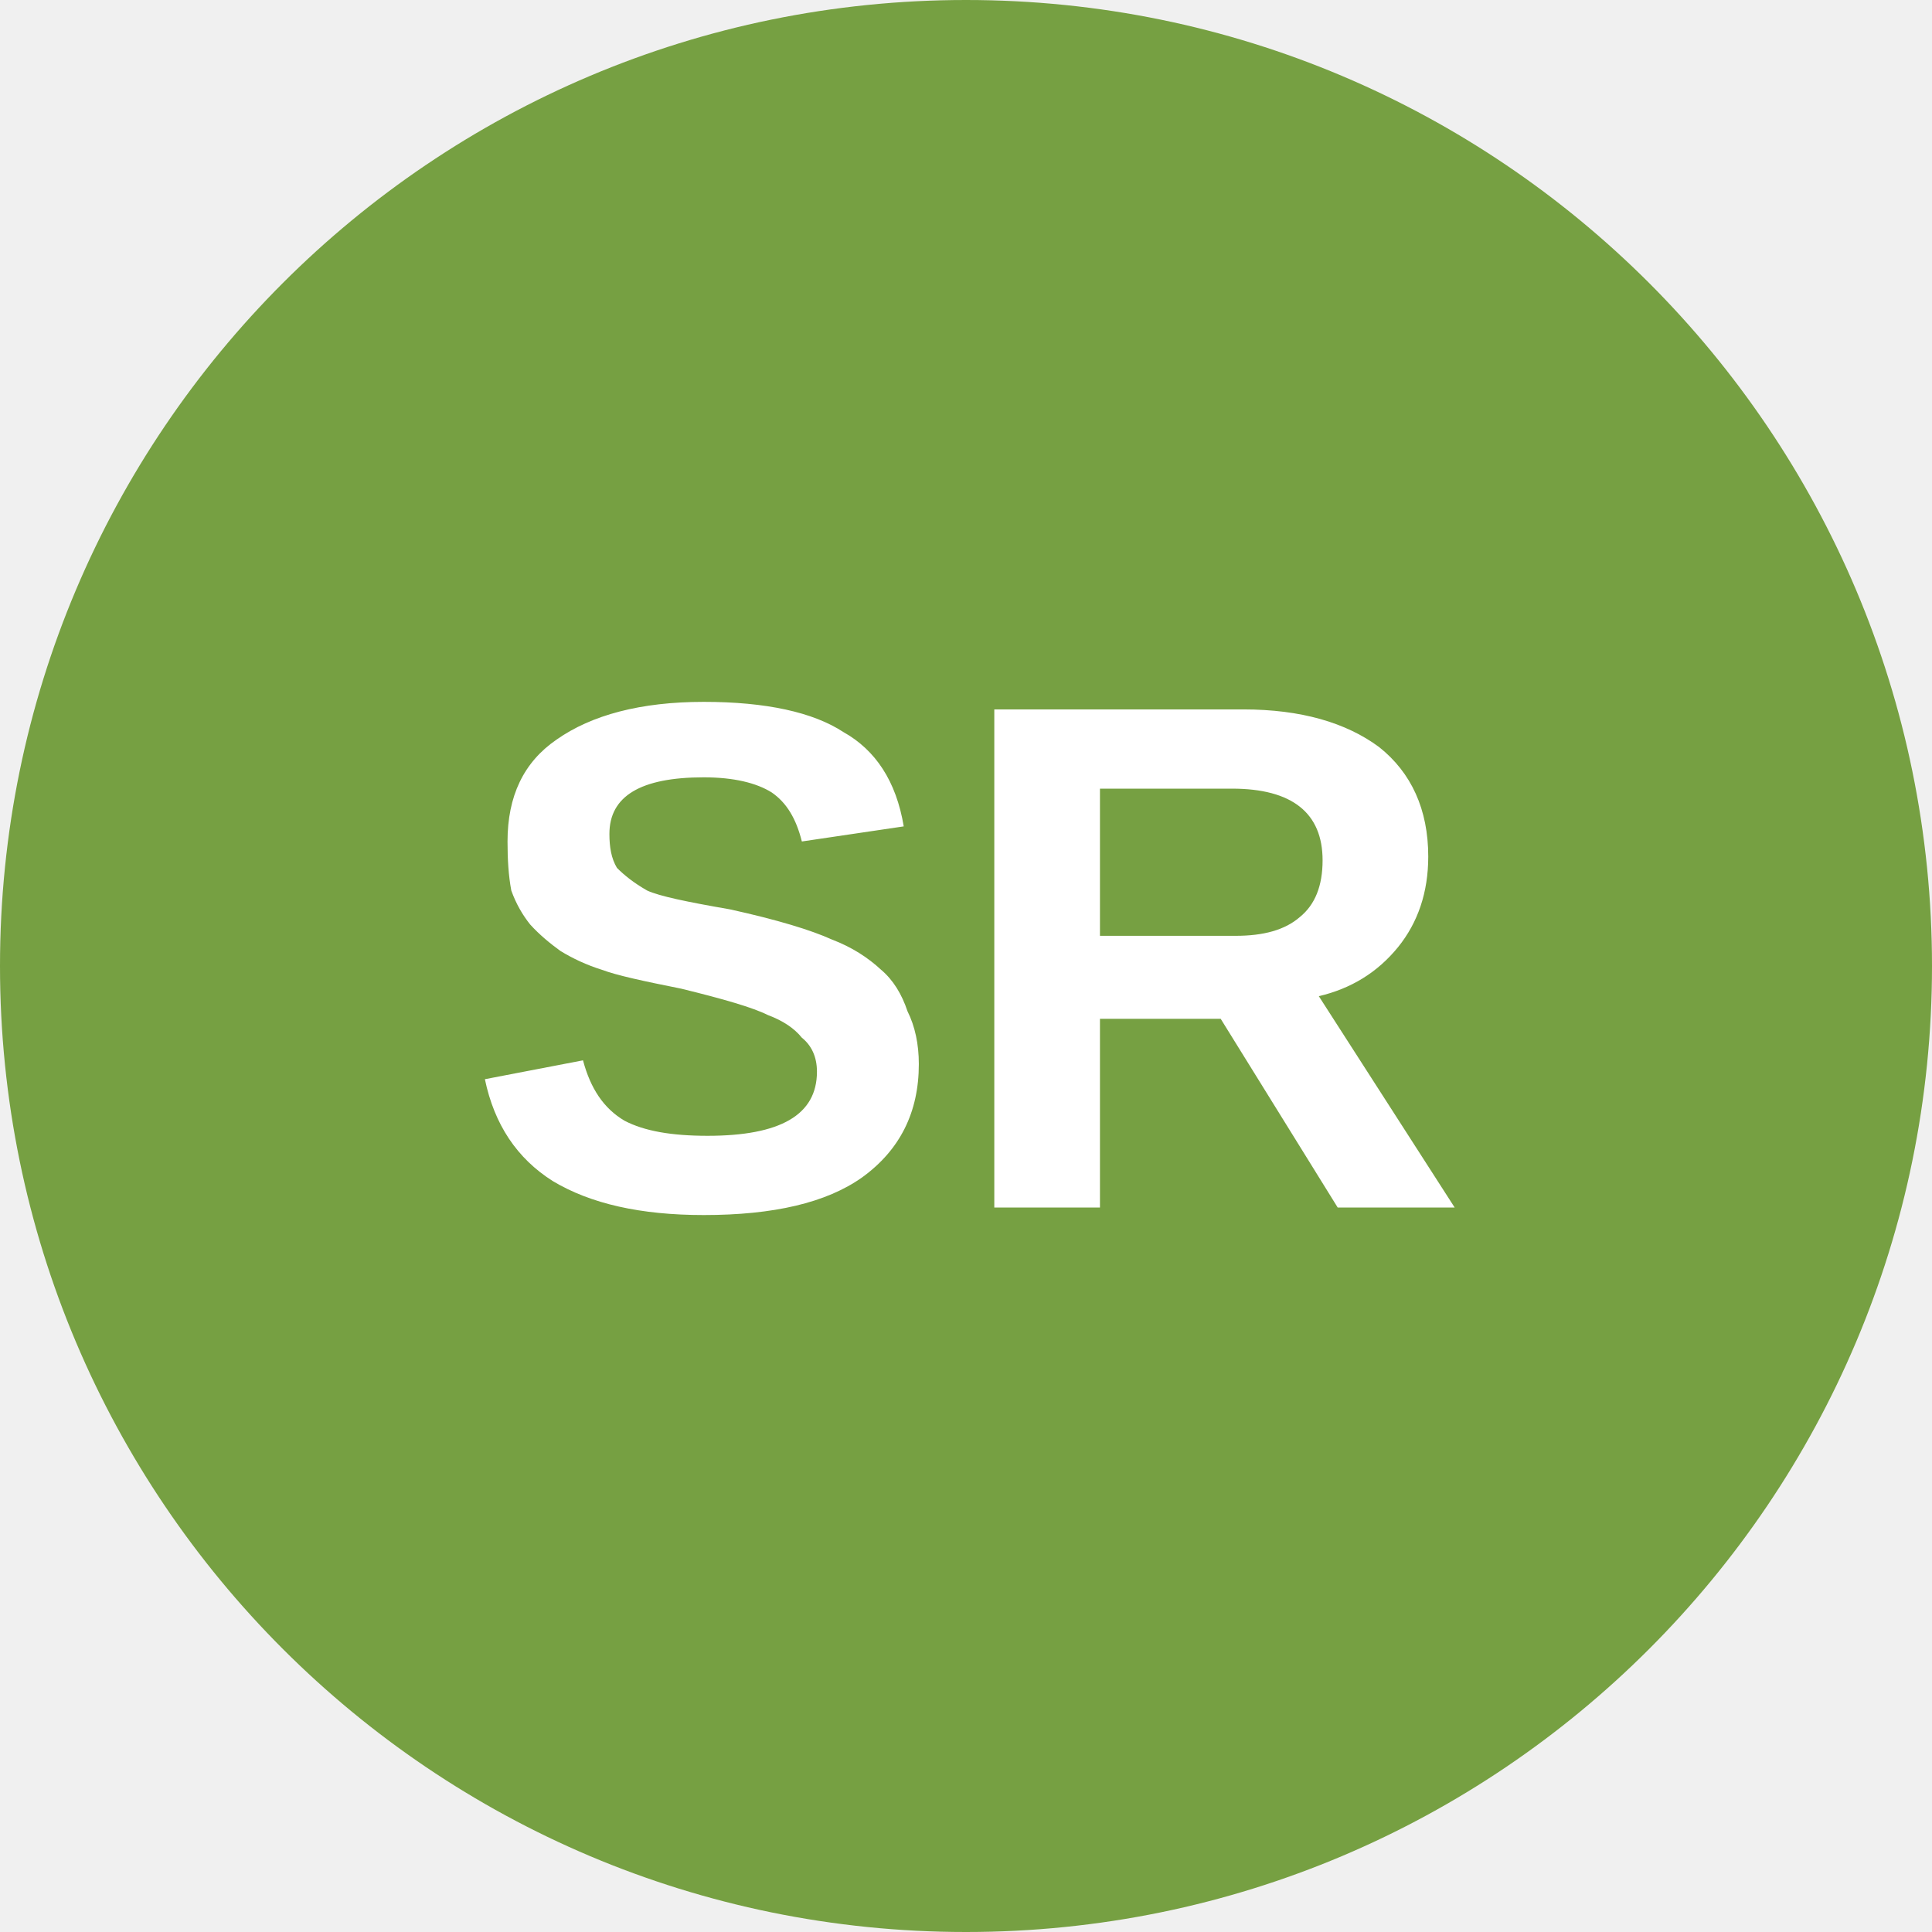
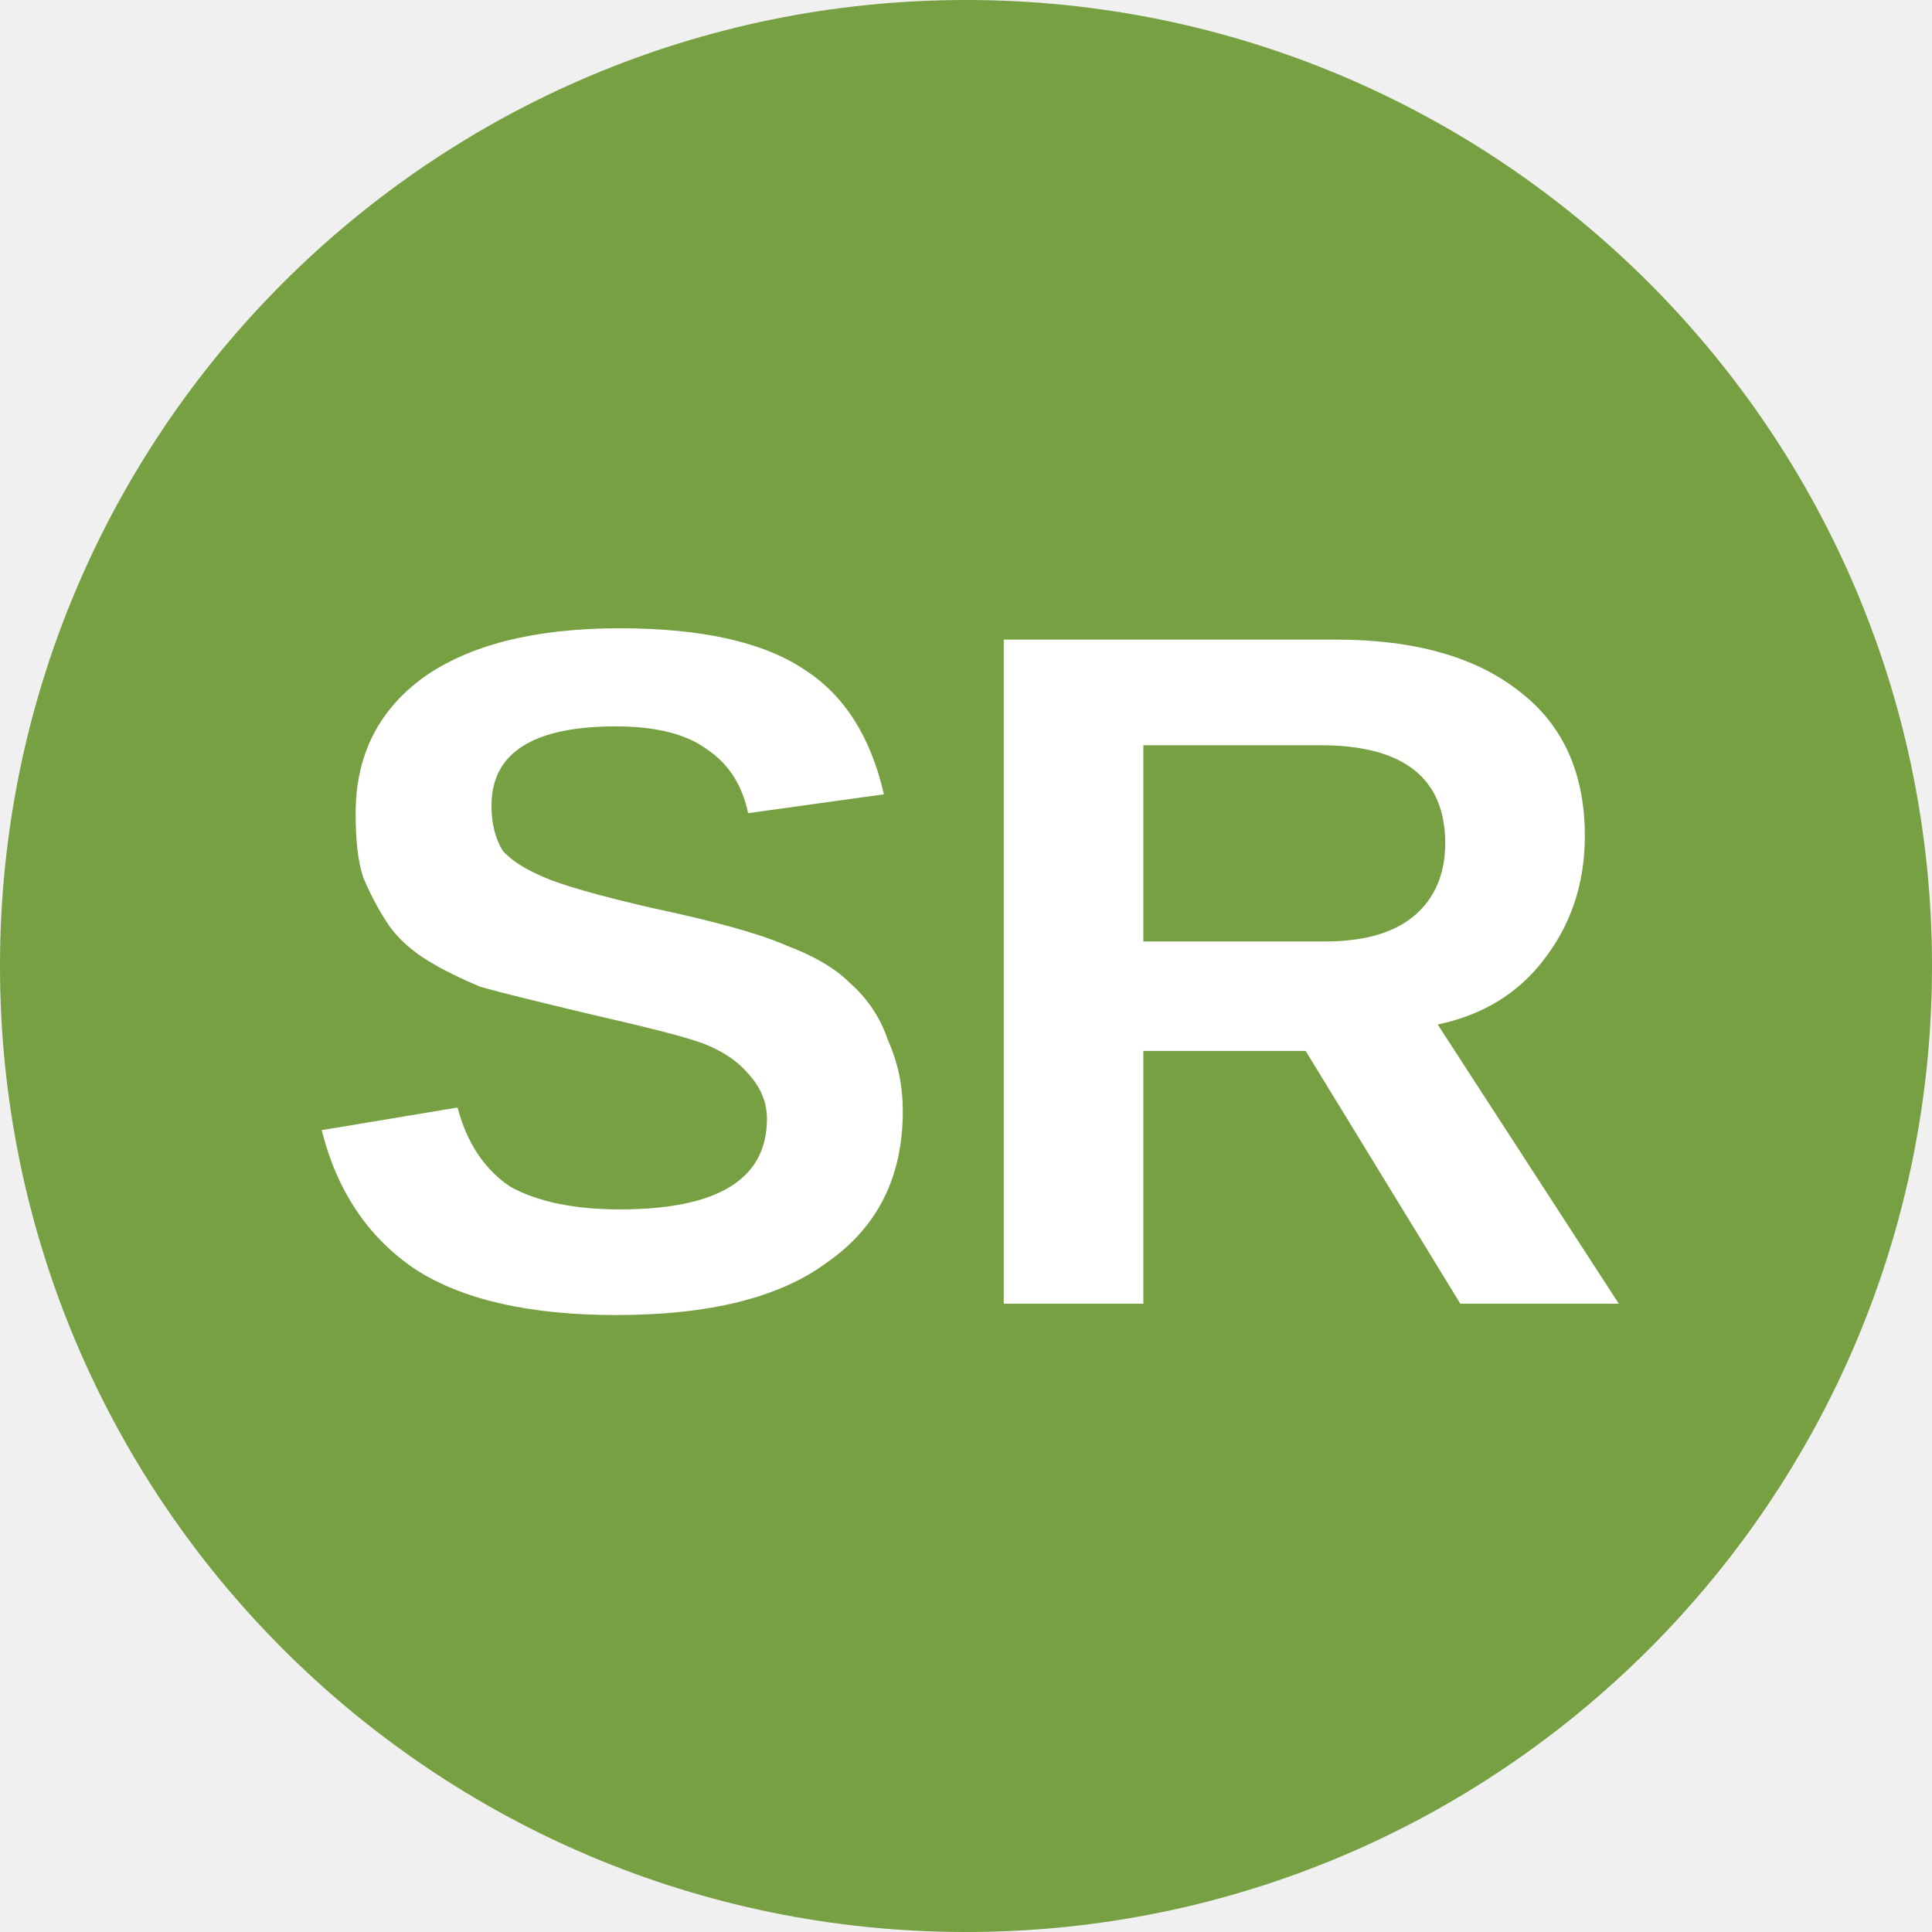
<svg xmlns="http://www.w3.org/2000/svg" viewBox="0 0 8 8">
  <circle cx="4" cy="4" r="4" fill="#76a042" />
-   <text x="4" y="5" text-anchor="middle" font-weight="700" font-size="3" font-family="Arial" fill="#ffffff">SR</text>
+   <text x="4" y="5.4" text-anchor="middle" font-weight="700" font-size="4" font-family="Arial" fill="#fff">SR</text>
</svg>
